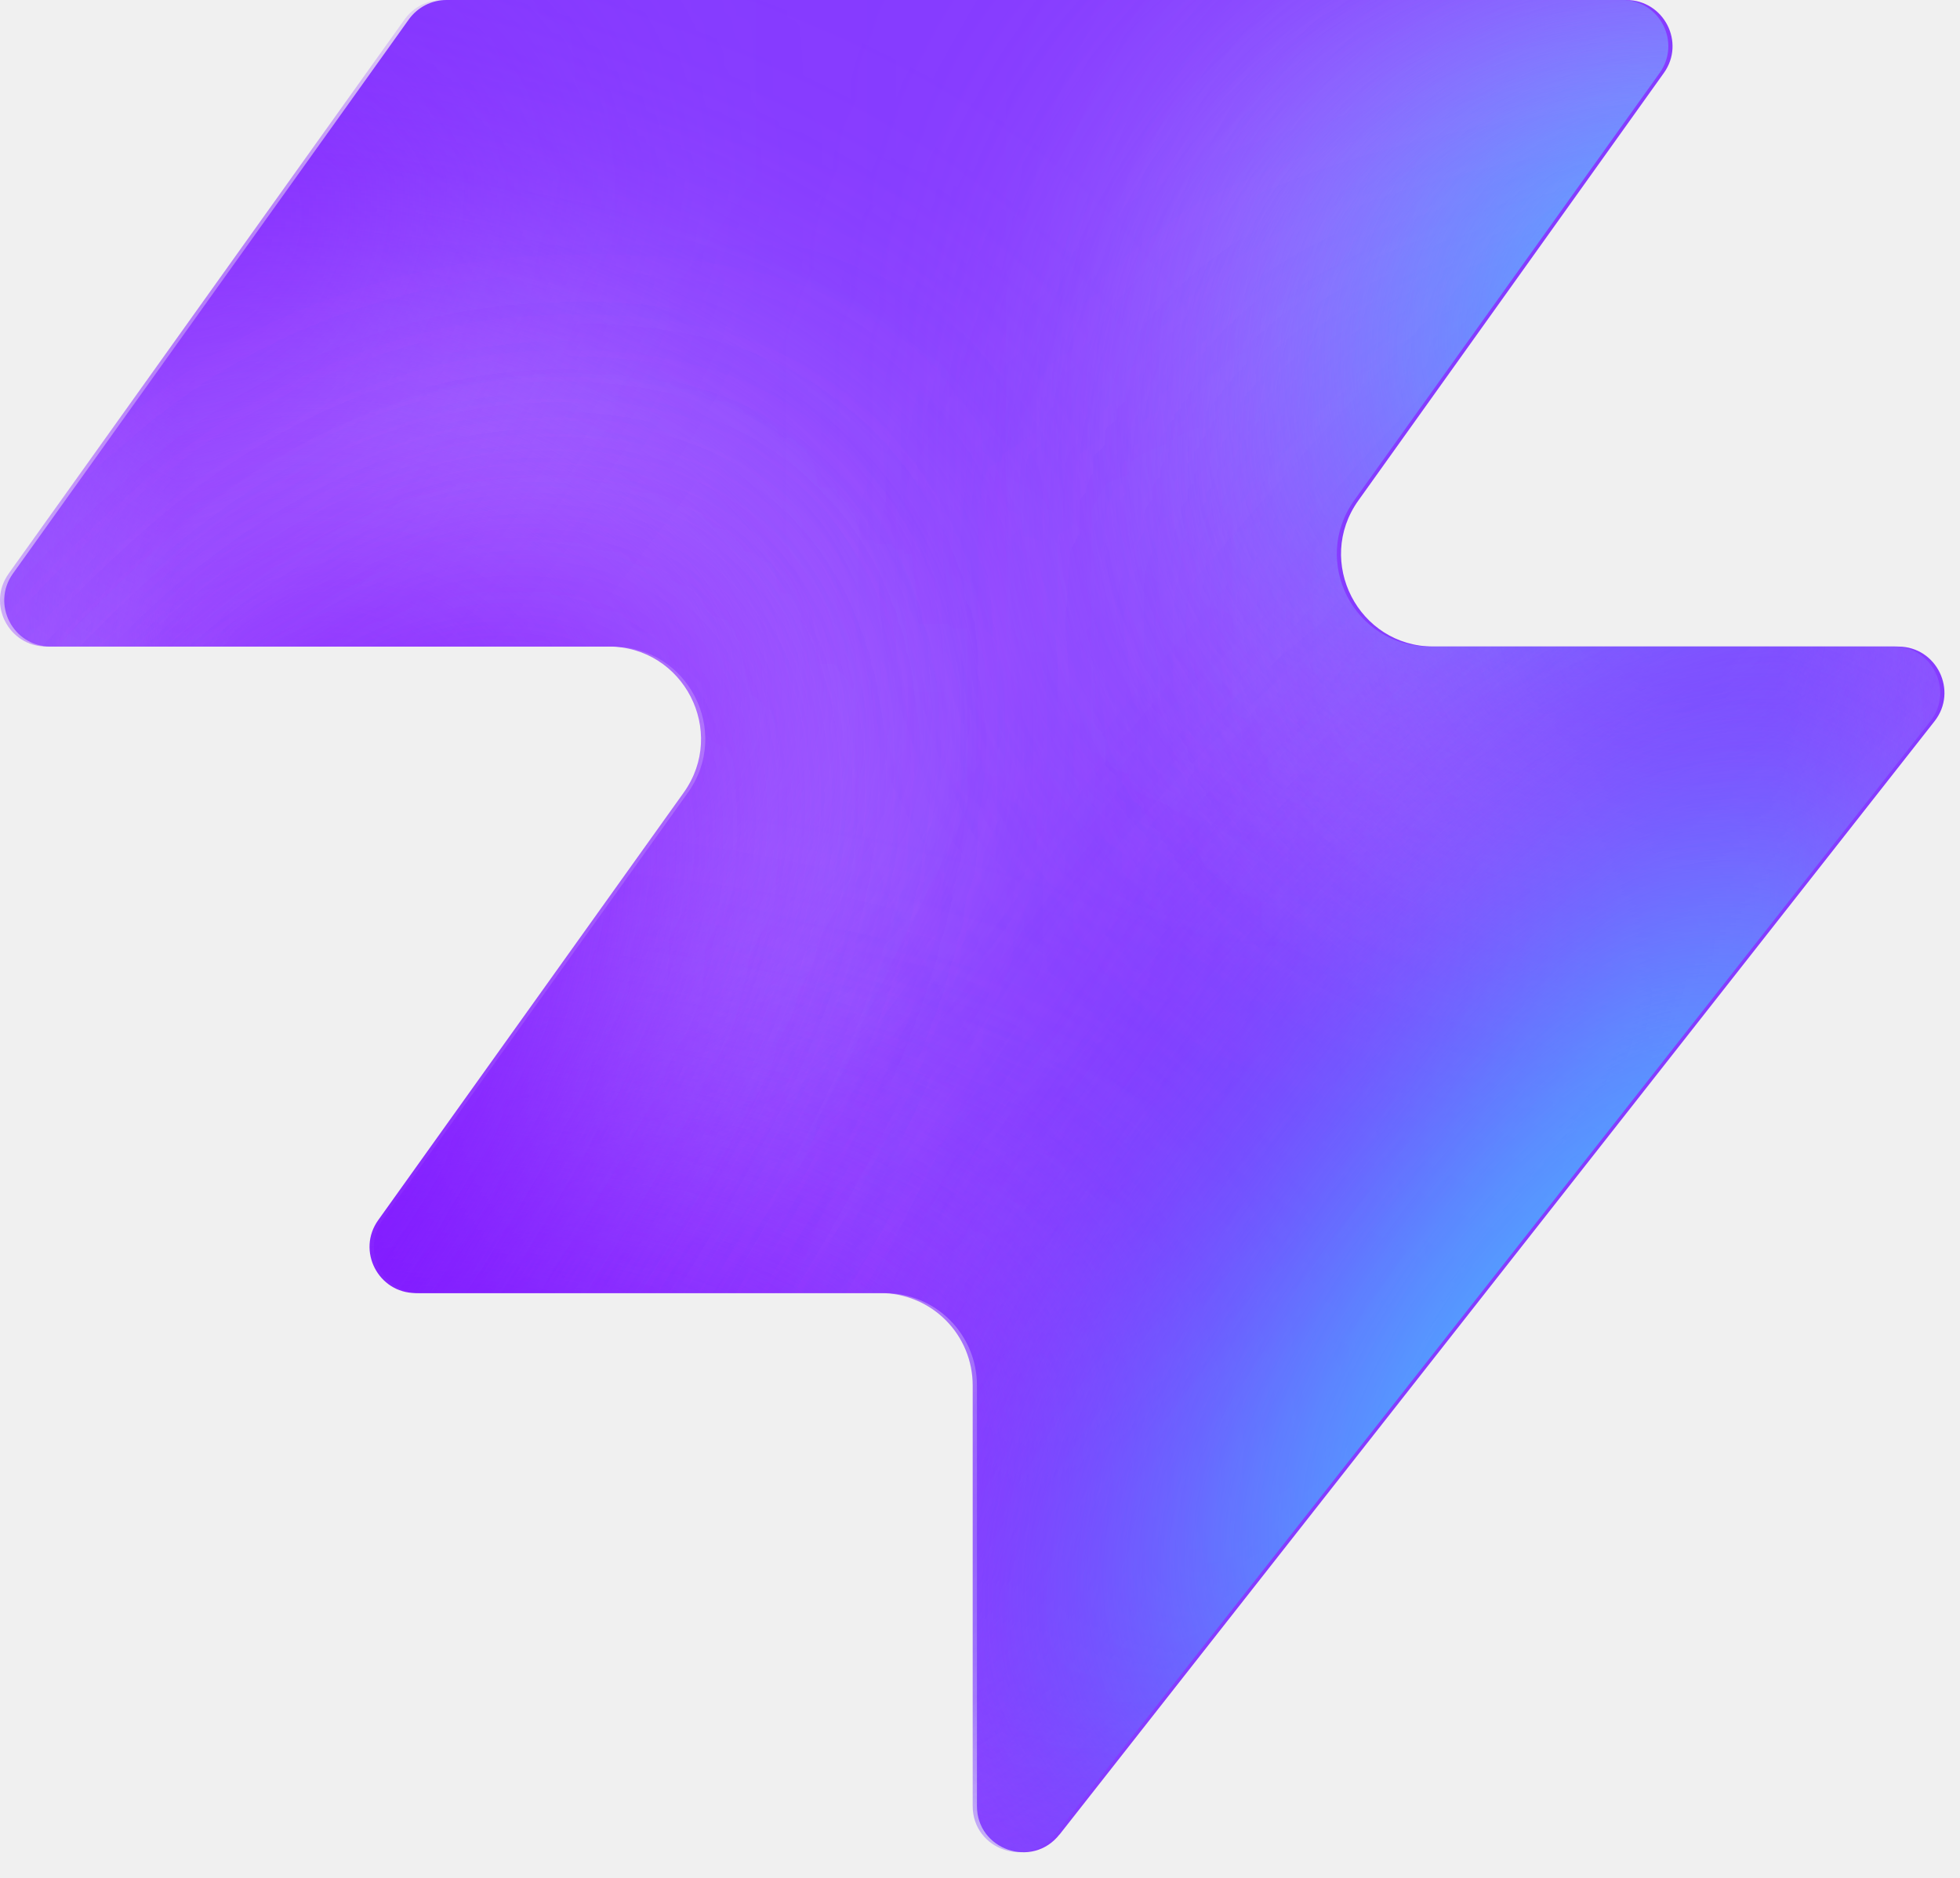
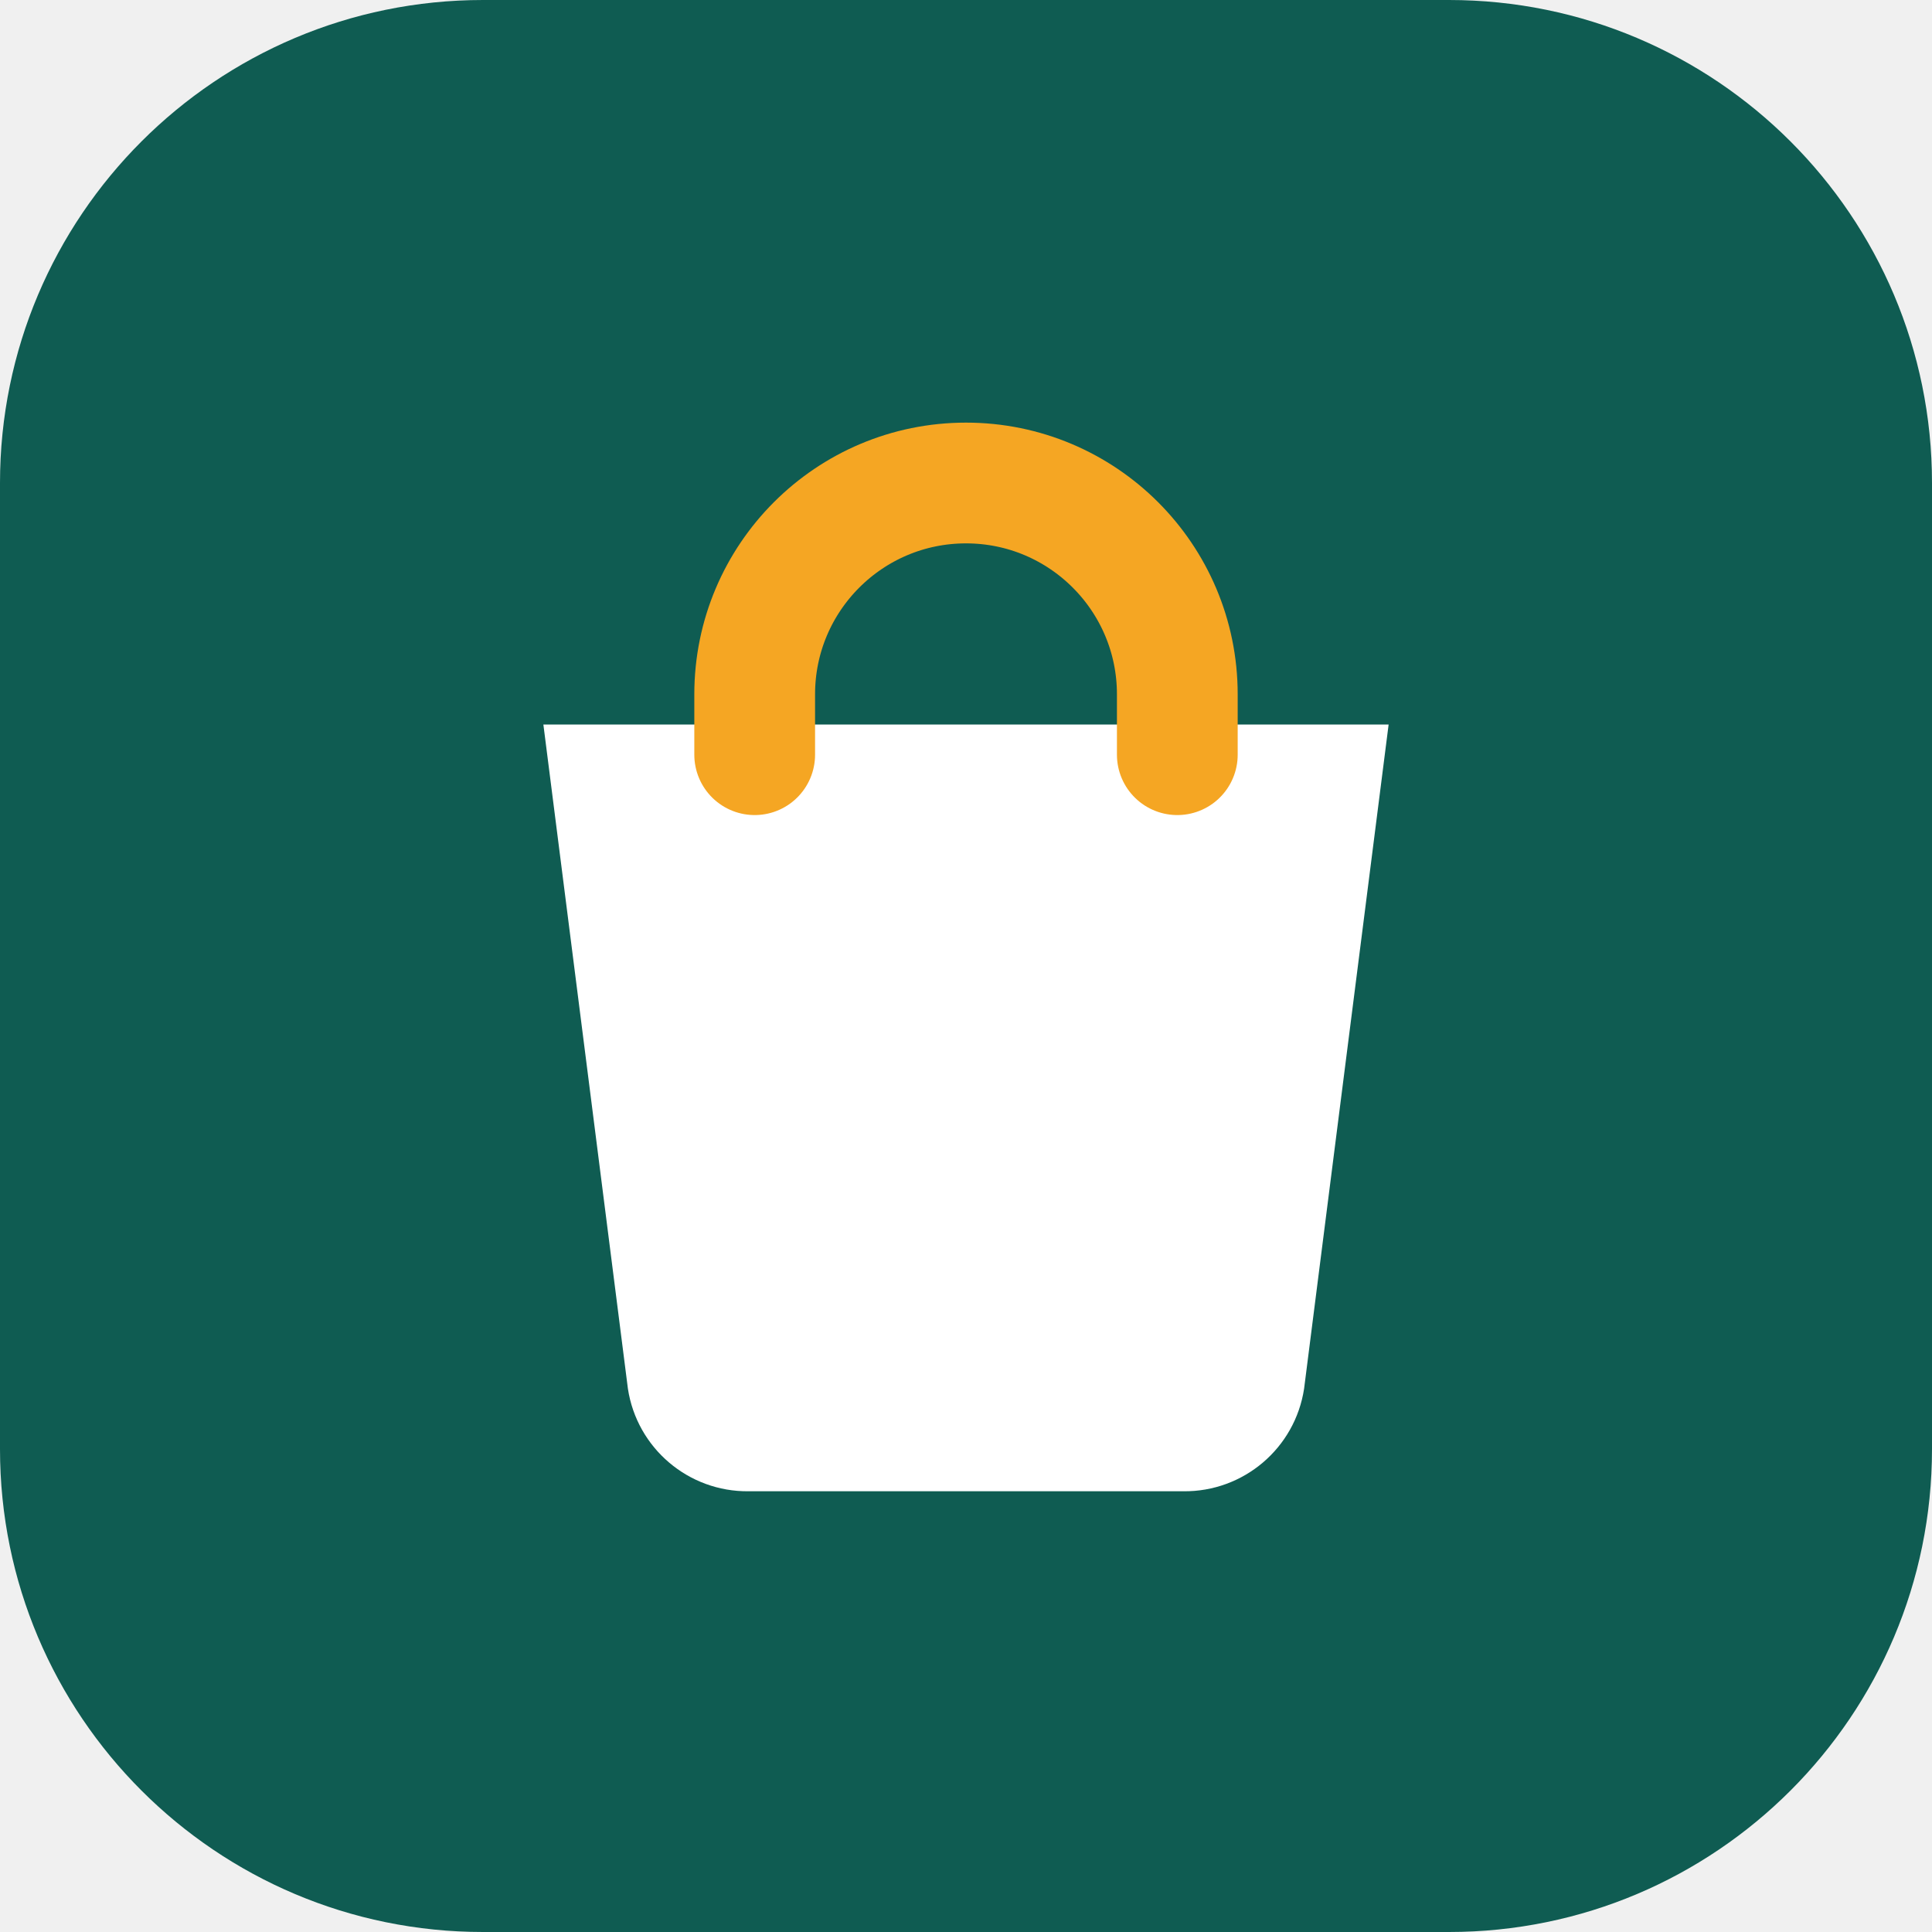
- <svg xmlns="http://www.w3.org/2000/svg" width="48" height="46" fill="none" viewBox="0 0 48 46">
-   <path fill="#863bff" d="M25.946 44.938c-.664.845-2.021.375-2.021-.698V33.937a2.26 2.26 0 0 0-2.262-2.262H10.287c-.92 0-1.456-1.04-.92-1.788l7.48-10.471c1.07-1.497 0-3.578-1.842-3.578H1.237c-.92 0-1.456-1.04-.92-1.788L10.013.474c.214-.297.556-.474.92-.474h28.894c.92 0 1.456 1.04.92 1.788l-7.48 10.471c-1.07 1.498 0 3.579 1.842 3.579h11.377c.943 0 1.473 1.088.89 1.83L25.947 44.94z" style="fill:#863bff;fill:color(display-p3 .525 .23 1);fill-opacity:1" />
-   <mask id="a" width="48" height="46" x="0" y="0" maskUnits="userSpaceOnUse" style="mask-type:alpha">
-     <path fill="#000" d="M25.842 44.938c-.664.844-2.021.375-2.021-.698V33.937a2.26 2.26 0 0 0-2.262-2.262H10.183c-.92 0-1.456-1.04-.92-1.788l7.48-10.471c1.07-1.498 0-3.579-1.842-3.579H1.133c-.92 0-1.456-1.04-.92-1.787L9.91.473c.214-.297.556-.474.92-.474h28.894c.92 0 1.456 1.04.92 1.788l-7.48 10.471c-1.07 1.498 0 3.578 1.842 3.578h11.377c.943 0 1.473 1.088.89 1.832L25.843 44.94z" style="fill:#000;fill-opacity:1" />
-   </mask>
-   <g mask="url(#a)">
-     <g filter="url(#b)">
-       <ellipse cx="5.508" cy="14.704" fill="#ede6ff" rx="5.508" ry="14.704" style="fill:#ede6ff;fill:color(display-p3 .927 .903 1);fill-opacity:1" transform="matrix(.00324 1 1 -.00324 -4.47 31.516)" />
-     </g>
-     <g filter="url(#c)">
-       <ellipse cx="10.399" cy="29.851" fill="#ede6ff" rx="10.399" ry="29.851" style="fill:#ede6ff;fill:color(display-p3 .927 .903 1);fill-opacity:1" transform="matrix(.00324 1 1 -.00324 -39.328 7.883)" />
-     </g>
-     <g filter="url(#d)">
-       <ellipse cx="5.508" cy="30.487" fill="#7e14ff" rx="5.508" ry="30.487" style="fill:#7e14ff;fill:color(display-p3 .492 .077 1);fill-opacity:1" transform="rotate(89.814 -25.913 -14.639)scale(1 -1)" />
-     </g>
-     <g filter="url(#e)">
-       <ellipse cx="5.508" cy="30.599" fill="#7e14ff" rx="5.508" ry="30.599" style="fill:#7e14ff;fill:color(display-p3 .492 .077 1);fill-opacity:1" transform="rotate(89.814 -32.644 -3.334)scale(1 -1)" />
-     </g>
-     <g filter="url(#f)">
-       <ellipse cx="5.508" cy="30.599" fill="#7e14ff" rx="5.508" ry="30.599" style="fill:#7e14ff;fill:color(display-p3 .492 .077 1);fill-opacity:1" transform="matrix(.00324 1 1 -.00324 -34.34 30.47)" />
-     </g>
-     <g filter="url(#g)">
-       <ellipse cx="14.072" cy="22.078" fill="#ede6ff" rx="14.072" ry="22.078" style="fill:#ede6ff;fill:color(display-p3 .927 .903 1);fill-opacity:1" transform="rotate(93.35 24.506 48.493)scale(-1 1)" />
-     </g>
-     <g filter="url(#h)">
-       <ellipse cx="3.47" cy="21.501" fill="#7e14ff" rx="3.47" ry="21.501" style="fill:#7e14ff;fill:color(display-p3 .492 .077 1);fill-opacity:1" transform="rotate(89.009 28.708 47.59)scale(-1 1)" />
-     </g>
-     <g filter="url(#i)">
-       <ellipse cx="3.47" cy="21.501" fill="#7e14ff" rx="3.47" ry="21.501" style="fill:#7e14ff;fill:color(display-p3 .492 .077 1);fill-opacity:1" transform="rotate(89.009 28.708 47.59)scale(-1 1)" />
-     </g>
-     <g filter="url(#j)">
-       <ellipse cx=".387" cy="8.972" fill="#7e14ff" rx="4.407" ry="29.108" style="fill:#7e14ff;fill:color(display-p3 .492 .077 1);fill-opacity:1" transform="rotate(39.51 .387 8.972)" />
-     </g>
-     <g filter="url(#k)">
-       <ellipse cx="47.523" cy="-6.092" fill="#7e14ff" rx="4.407" ry="29.108" style="fill:#7e14ff;fill:color(display-p3 .492 .077 1);fill-opacity:1" transform="rotate(37.892 47.523 -6.092)" />
-     </g>
-     <g filter="url(#l)">
-       <ellipse cx="41.412" cy="6.333" fill="#47bfff" rx="5.971" ry="9.665" style="fill:#47bfff;fill:color(display-p3 .28 .748 1);fill-opacity:1" transform="rotate(37.892 41.412 6.333)" />
-     </g>
-     <g filter="url(#m)">
-       <ellipse cx="-1.879" cy="38.332" fill="#7e14ff" rx="4.407" ry="29.108" style="fill:#7e14ff;fill:color(display-p3 .492 .077 1);fill-opacity:1" transform="rotate(37.892 -1.88 38.332)" />
-     </g>
-     <g filter="url(#n)">
-       <ellipse cx="-1.879" cy="38.332" fill="#7e14ff" rx="4.407" ry="29.108" style="fill:#7e14ff;fill:color(display-p3 .492 .077 1);fill-opacity:1" transform="rotate(37.892 -1.88 38.332)" />
-     </g>
-     <g filter="url(#o)">
-       <ellipse cx="35.651" cy="29.907" fill="#7e14ff" rx="4.407" ry="29.108" style="fill:#7e14ff;fill:color(display-p3 .492 .077 1);fill-opacity:1" transform="rotate(37.892 35.651 29.907)" />
-     </g>
-     <g filter="url(#p)">
-       <ellipse cx="38.418" cy="32.4" fill="#47bfff" rx="5.971" ry="15.297" style="fill:#47bfff;fill:color(display-p3 .28 .748 1);fill-opacity:1" transform="rotate(37.892 38.418 32.4)" />
-     </g>
-   </g>
-   <defs>
-     <filter id="b" width="60.045" height="41.654" x="-19.77" y="16.149" color-interpolation-filters="sRGB" filterUnits="userSpaceOnUse">
-       <feFlood flood-opacity="0" result="BackgroundImageFix" />
-       <feBlend in="SourceGraphic" in2="BackgroundImageFix" result="shape" />
-       <feGaussianBlur result="effect1_foregroundBlur_2002_17158" stdDeviation="7.659" />
-     </filter>
-     <filter id="c" width="90.34" height="51.437" x="-54.613" y="-7.533" color-interpolation-filters="sRGB" filterUnits="userSpaceOnUse">
-       <feFlood flood-opacity="0" result="BackgroundImageFix" />
-       <feBlend in="SourceGraphic" in2="BackgroundImageFix" result="shape" />
-       <feGaussianBlur result="effect1_foregroundBlur_2002_17158" stdDeviation="7.659" />
-     </filter>
-     <filter id="d" width="79.355" height="29.4" x="-49.64" y="2.03" color-interpolation-filters="sRGB" filterUnits="userSpaceOnUse">
-       <feFlood flood-opacity="0" result="BackgroundImageFix" />
-       <feBlend in="SourceGraphic" in2="BackgroundImageFix" result="shape" />
-       <feGaussianBlur result="effect1_foregroundBlur_2002_17158" stdDeviation="4.596" />
-     </filter>
-     <filter id="e" width="79.579" height="29.4" x="-45.045" y="20.029" color-interpolation-filters="sRGB" filterUnits="userSpaceOnUse">
-       <feFlood flood-opacity="0" result="BackgroundImageFix" />
-       <feBlend in="SourceGraphic" in2="BackgroundImageFix" result="shape" />
-       <feGaussianBlur result="effect1_foregroundBlur_2002_17158" stdDeviation="4.596" />
-     </filter>
-     <filter id="f" width="79.579" height="29.4" x="-43.513" y="21.178" color-interpolation-filters="sRGB" filterUnits="userSpaceOnUse">
-       <feFlood flood-opacity="0" result="BackgroundImageFix" />
-       <feBlend in="SourceGraphic" in2="BackgroundImageFix" result="shape" />
-       <feGaussianBlur result="effect1_foregroundBlur_2002_17158" stdDeviation="4.596" />
-     </filter>
-     <filter id="g" width="74.749" height="58.852" x="15.756" y="-17.901" color-interpolation-filters="sRGB" filterUnits="userSpaceOnUse">
-       <feFlood flood-opacity="0" result="BackgroundImageFix" />
-       <feBlend in="SourceGraphic" in2="BackgroundImageFix" result="shape" />
-       <feGaussianBlur result="effect1_foregroundBlur_2002_17158" stdDeviation="7.659" />
-     </filter>
-     <filter id="h" width="61.377" height="25.362" x="23.548" y="2.284" color-interpolation-filters="sRGB" filterUnits="userSpaceOnUse">
-       <feFlood flood-opacity="0" result="BackgroundImageFix" />
-       <feBlend in="SourceGraphic" in2="BackgroundImageFix" result="shape" />
-       <feGaussianBlur result="effect1_foregroundBlur_2002_17158" stdDeviation="4.596" />
-     </filter>
-     <filter id="i" width="61.377" height="25.362" x="23.548" y="2.284" color-interpolation-filters="sRGB" filterUnits="userSpaceOnUse">
-       <feFlood flood-opacity="0" result="BackgroundImageFix" />
-       <feBlend in="SourceGraphic" in2="BackgroundImageFix" result="shape" />
-       <feGaussianBlur result="effect1_foregroundBlur_2002_17158" stdDeviation="4.596" />
-     </filter>
-     <filter id="j" width="56.045" height="63.649" x="-27.636" y="-22.853" color-interpolation-filters="sRGB" filterUnits="userSpaceOnUse">
-       <feFlood flood-opacity="0" result="BackgroundImageFix" />
-       <feBlend in="SourceGraphic" in2="BackgroundImageFix" result="shape" />
-       <feGaussianBlur result="effect1_foregroundBlur_2002_17158" stdDeviation="4.596" />
-     </filter>
-     <filter id="k" width="54.814" height="64.646" x="20.116" y="-38.415" color-interpolation-filters="sRGB" filterUnits="userSpaceOnUse">
-       <feFlood flood-opacity="0" result="BackgroundImageFix" />
-       <feBlend in="SourceGraphic" in2="BackgroundImageFix" result="shape" />
-       <feGaussianBlur result="effect1_foregroundBlur_2002_17158" stdDeviation="4.596" />
-     </filter>
-     <filter id="l" width="33.541" height="35.313" x="24.641" y="-11.323" color-interpolation-filters="sRGB" filterUnits="userSpaceOnUse">
-       <feFlood flood-opacity="0" result="BackgroundImageFix" />
-       <feBlend in="SourceGraphic" in2="BackgroundImageFix" result="shape" />
-       <feGaussianBlur result="effect1_foregroundBlur_2002_17158" stdDeviation="4.596" />
-     </filter>
-     <filter id="m" width="54.814" height="64.646" x="-29.286" y="6.009" color-interpolation-filters="sRGB" filterUnits="userSpaceOnUse">
-       <feFlood flood-opacity="0" result="BackgroundImageFix" />
-       <feBlend in="SourceGraphic" in2="BackgroundImageFix" result="shape" />
-       <feGaussianBlur result="effect1_foregroundBlur_2002_17158" stdDeviation="4.596" />
-     </filter>
-     <filter id="n" width="54.814" height="64.646" x="-29.286" y="6.009" color-interpolation-filters="sRGB" filterUnits="userSpaceOnUse">
-       <feFlood flood-opacity="0" result="BackgroundImageFix" />
-       <feBlend in="SourceGraphic" in2="BackgroundImageFix" result="shape" />
-       <feGaussianBlur result="effect1_foregroundBlur_2002_17158" stdDeviation="4.596" />
-     </filter>
-     <filter id="o" width="54.814" height="64.646" x="8.244" y="-2.416" color-interpolation-filters="sRGB" filterUnits="userSpaceOnUse">
-       <feFlood flood-opacity="0" result="BackgroundImageFix" />
-       <feBlend in="SourceGraphic" in2="BackgroundImageFix" result="shape" />
-       <feGaussianBlur result="effect1_foregroundBlur_2002_17158" stdDeviation="4.596" />
-     </filter>
-     <filter id="p" width="39.409" height="43.623" x="18.713" y="10.588" color-interpolation-filters="sRGB" filterUnits="userSpaceOnUse">
-       <feFlood flood-opacity="0" result="BackgroundImageFix" />
-       <feBlend in="SourceGraphic" in2="BackgroundImageFix" result="shape" />
-       <feGaussianBlur result="effect1_foregroundBlur_2002_17158" stdDeviation="4.596" />
-     </filter>
-   </defs>
+ <svg xmlns="http://www.w3.org/2000/svg" viewBox="0 0 32 32">
+   <rect width="32" height="32" rx="8" fill="#0F5C52" />
+   <path d="M9 12h14l-1.4 11a2 2 0 0 1-2 1.7h-7.2a2 2 0 0 1-2-1.7z" fill="#fff" />
+   <path d="M12.5 12.5v-1a3.5 3.5 0 0 1 7 0v1" fill="none" stroke="#F5A623" stroke-width="2" stroke-linecap="round" />
</svg>
